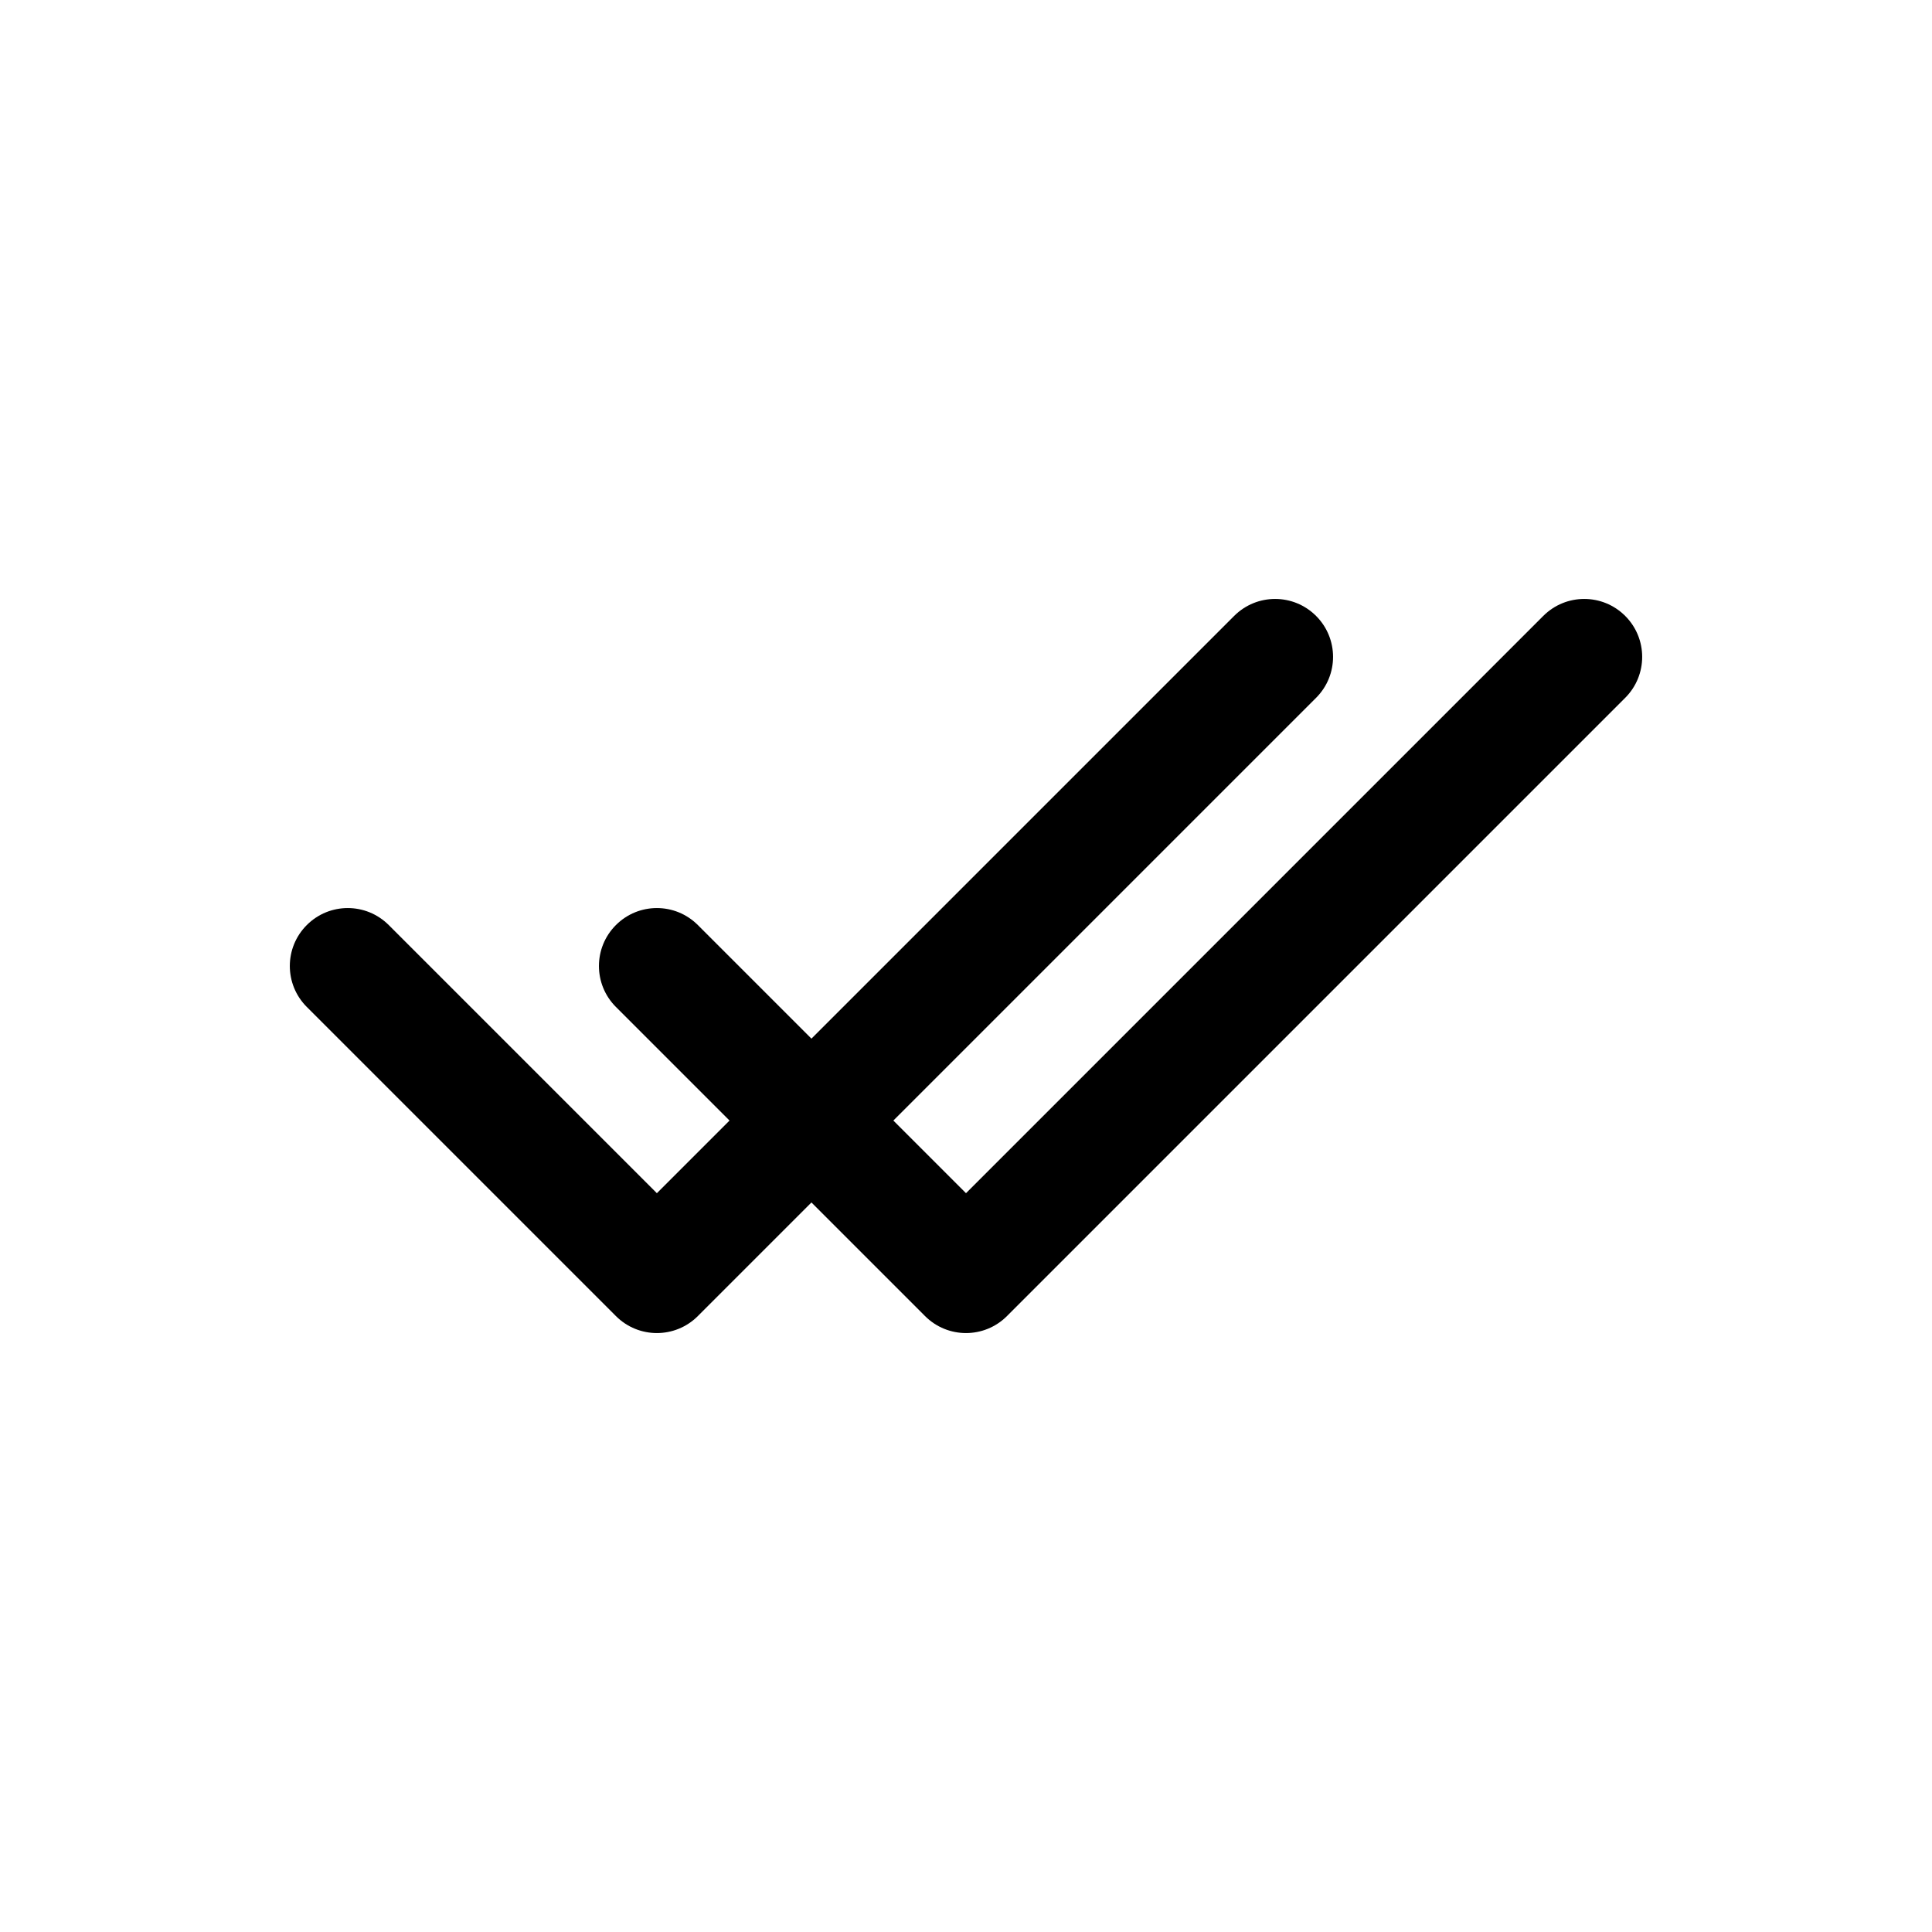
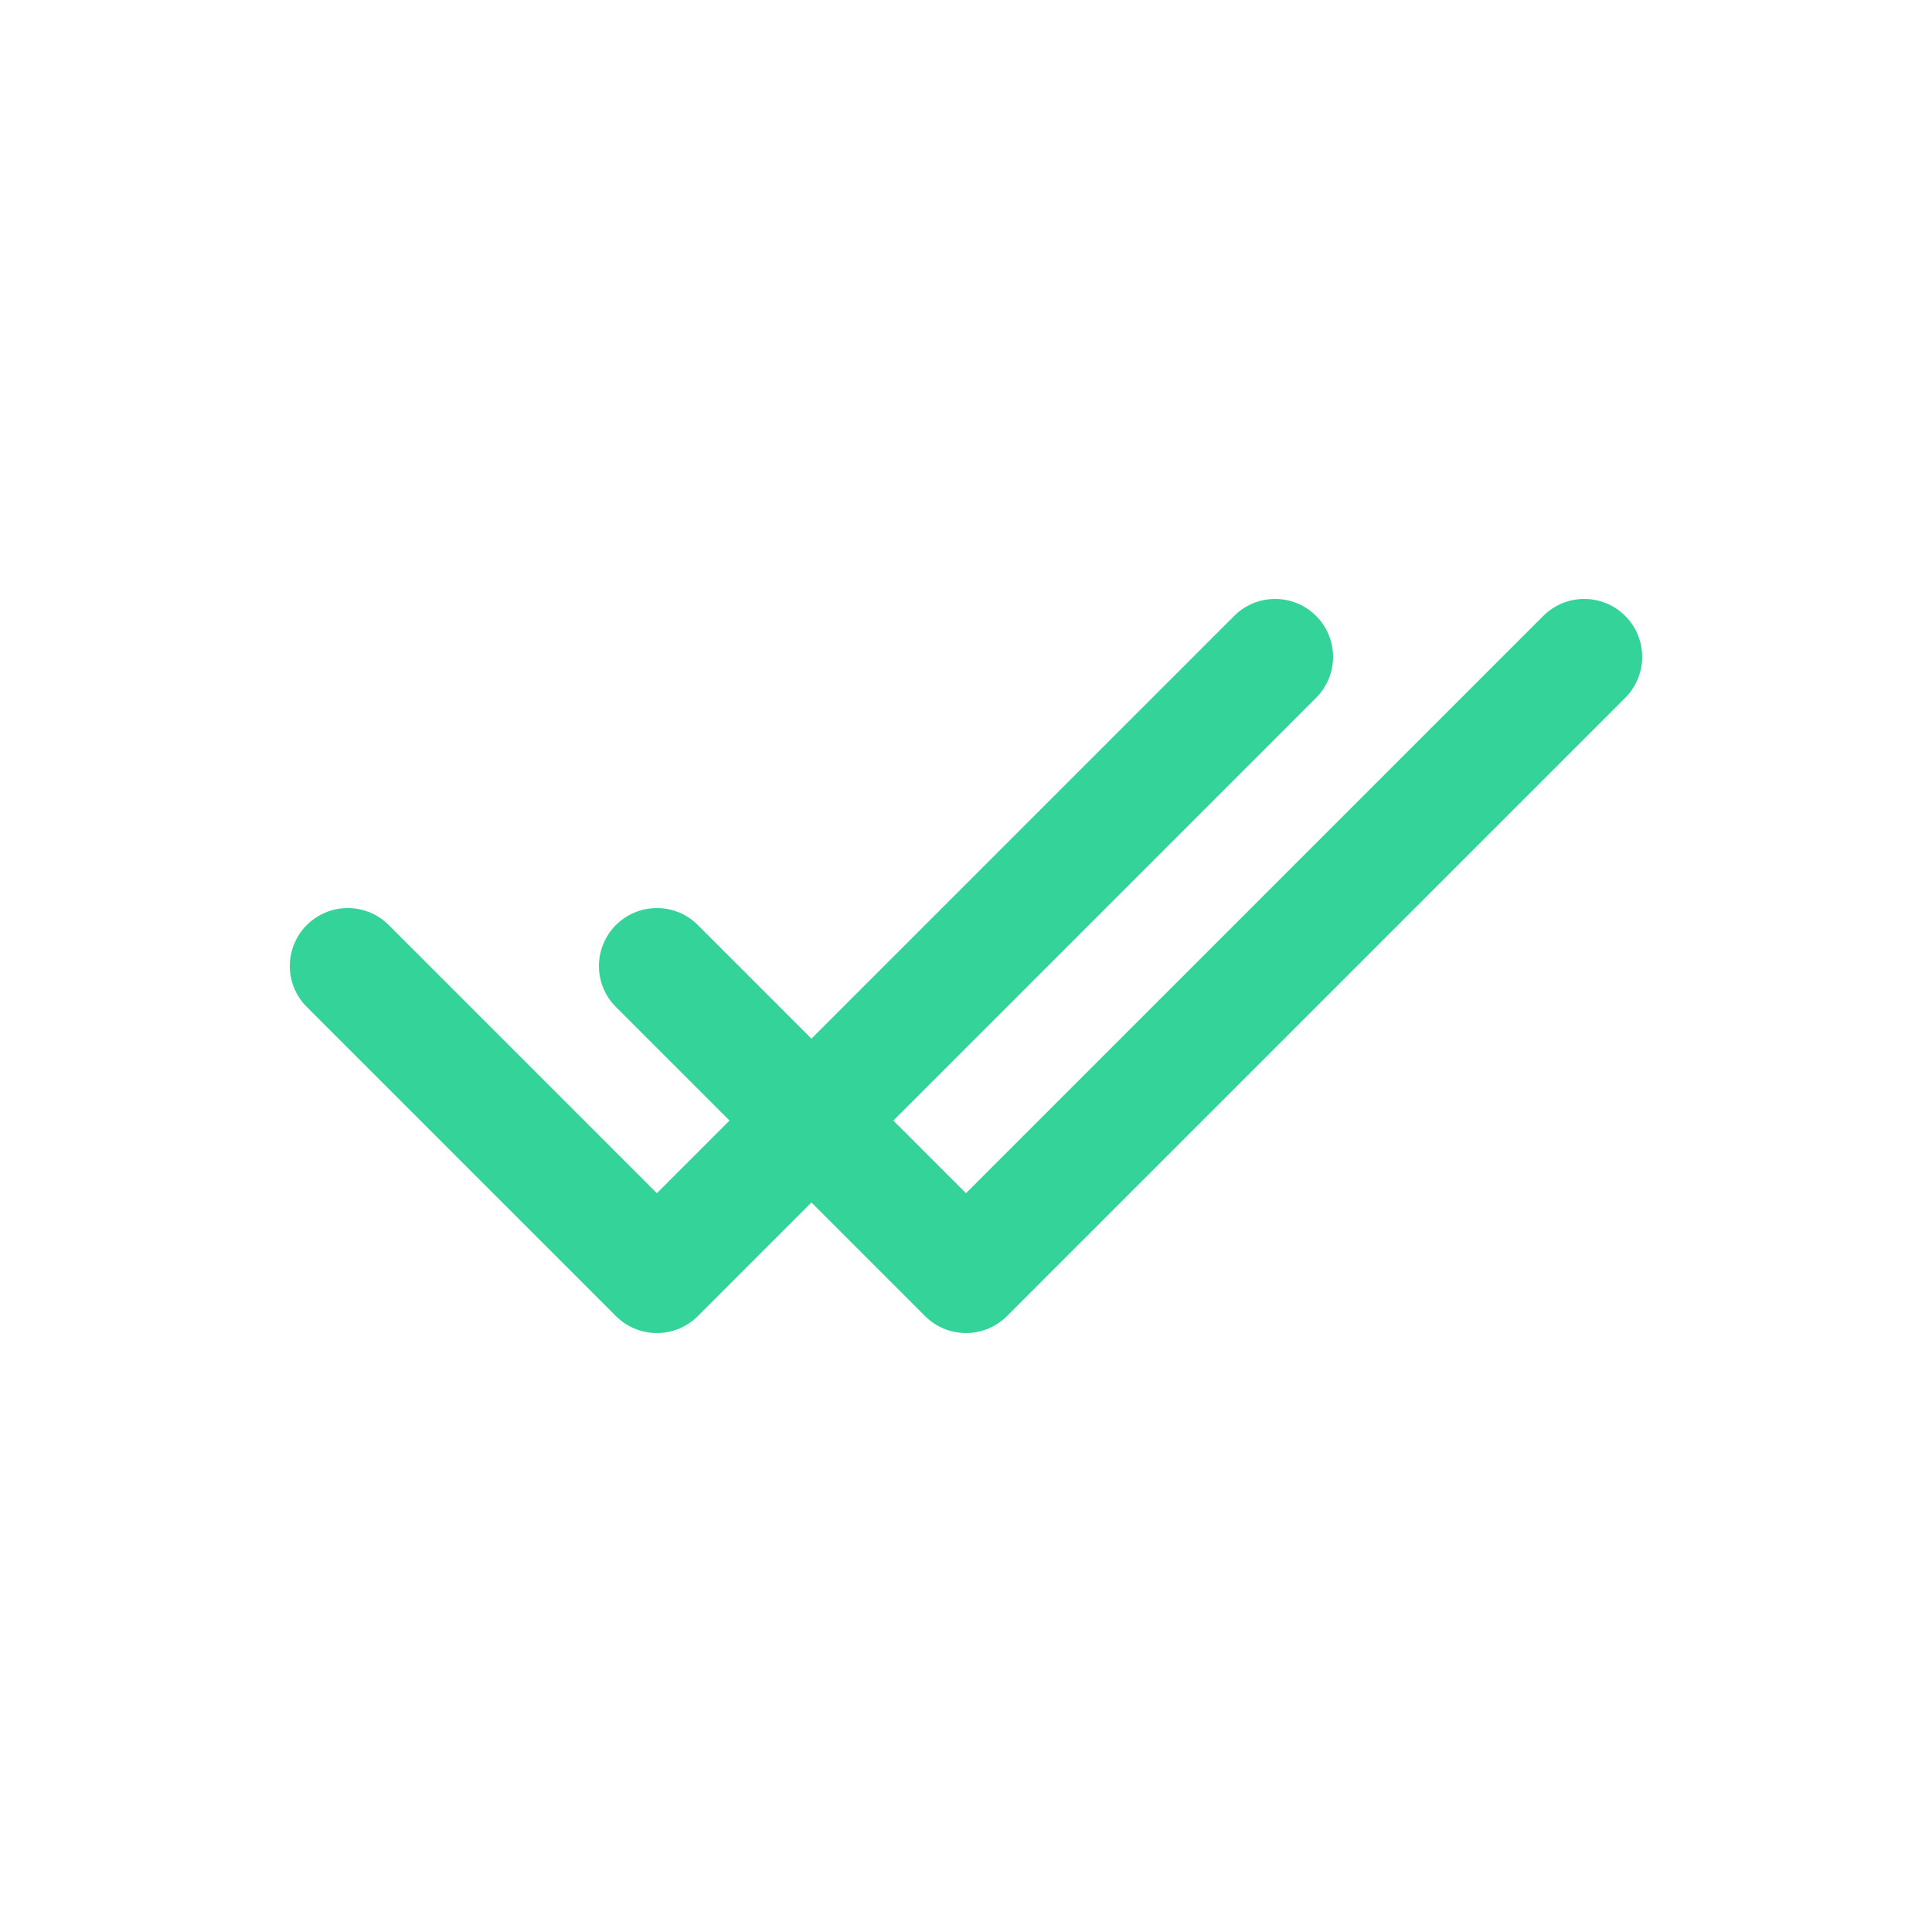
- <svg xmlns="http://www.w3.org/2000/svg" fill="gray" width="23px" height="23px" viewBox="0 -0.5 25 25">
-   <path d="M5.03 11.47C4.737 11.177 4.263 11.177 3.97 11.47C3.677 11.763 3.677 12.237 3.97 12.53L5.03 11.47ZM8.5 16L7.97 16.53C8.263 16.823 8.737 16.823 9.03 16.53L8.5 16ZM17.03 8.53C17.323 8.237 17.323 7.763 17.03 7.47C16.737 7.177 16.263 7.177 15.97 7.47L17.03 8.53ZM9.03 11.47C8.737 11.177 8.263 11.177 7.97 11.47C7.677 11.763 7.677 12.237 7.97 12.53L9.03 11.47ZM12.5 16L11.97 16.53C12.263 16.823 12.737 16.823 13.03 16.53L12.5 16ZM21.03 8.53C21.323 8.237 21.323 7.763 21.03 7.47C20.737 7.177 20.263 7.177 19.97 7.47L21.03 8.53ZM3.97 12.53L7.97 16.53L9.03 15.47L5.03 11.47L3.97 12.53ZM9.03 16.53L17.03 8.53L15.97 7.47L7.97 15.47L9.03 16.53ZM7.97 12.53L11.97 16.53L13.03 15.47L9.03 11.47L7.97 12.53ZM13.03 16.53L21.03 8.53L19.97 7.47L11.97 15.47L13.03 16.53Z" fill="#000000" />
+ <svg xmlns="http://www.w3.org/2000/svg" fill="#34d399" width="23px" height="23px" viewBox="0 -0.5 25 25">
+   <path d="M5.03 11.47C4.737 11.177 4.263 11.177 3.97 11.47C3.677 11.763 3.677 12.237 3.97 12.53L5.03 11.47ZM8.5 16L7.97 16.53C8.263 16.823 8.737 16.823 9.03 16.53L8.5 16ZM17.03 8.53C17.323 8.237 17.323 7.763 17.03 7.47C16.737 7.177 16.263 7.177 15.97 7.47L17.03 8.53ZM9.03 11.47C8.737 11.177 8.263 11.177 7.97 11.47C7.677 11.763 7.677 12.237 7.97 12.53L9.03 11.47ZM12.5 16L11.97 16.53C12.263 16.823 12.737 16.823 13.03 16.53L12.5 16ZM21.03 8.53C21.323 8.237 21.323 7.763 21.03 7.47C20.737 7.177 20.263 7.177 19.97 7.47L21.03 8.53ZM3.97 12.53L7.97 16.53L9.03 15.47L5.03 11.47L3.97 12.53ZM9.03 16.53L17.03 8.53L15.97 7.47L7.97 15.47L9.03 16.53ZM7.97 12.53L11.97 16.53L13.03 15.47L9.03 11.47L7.97 12.53ZM13.03 16.53L21.03 8.53L19.97 7.47L11.97 15.47L13.03 16.53Z" />
</svg>
